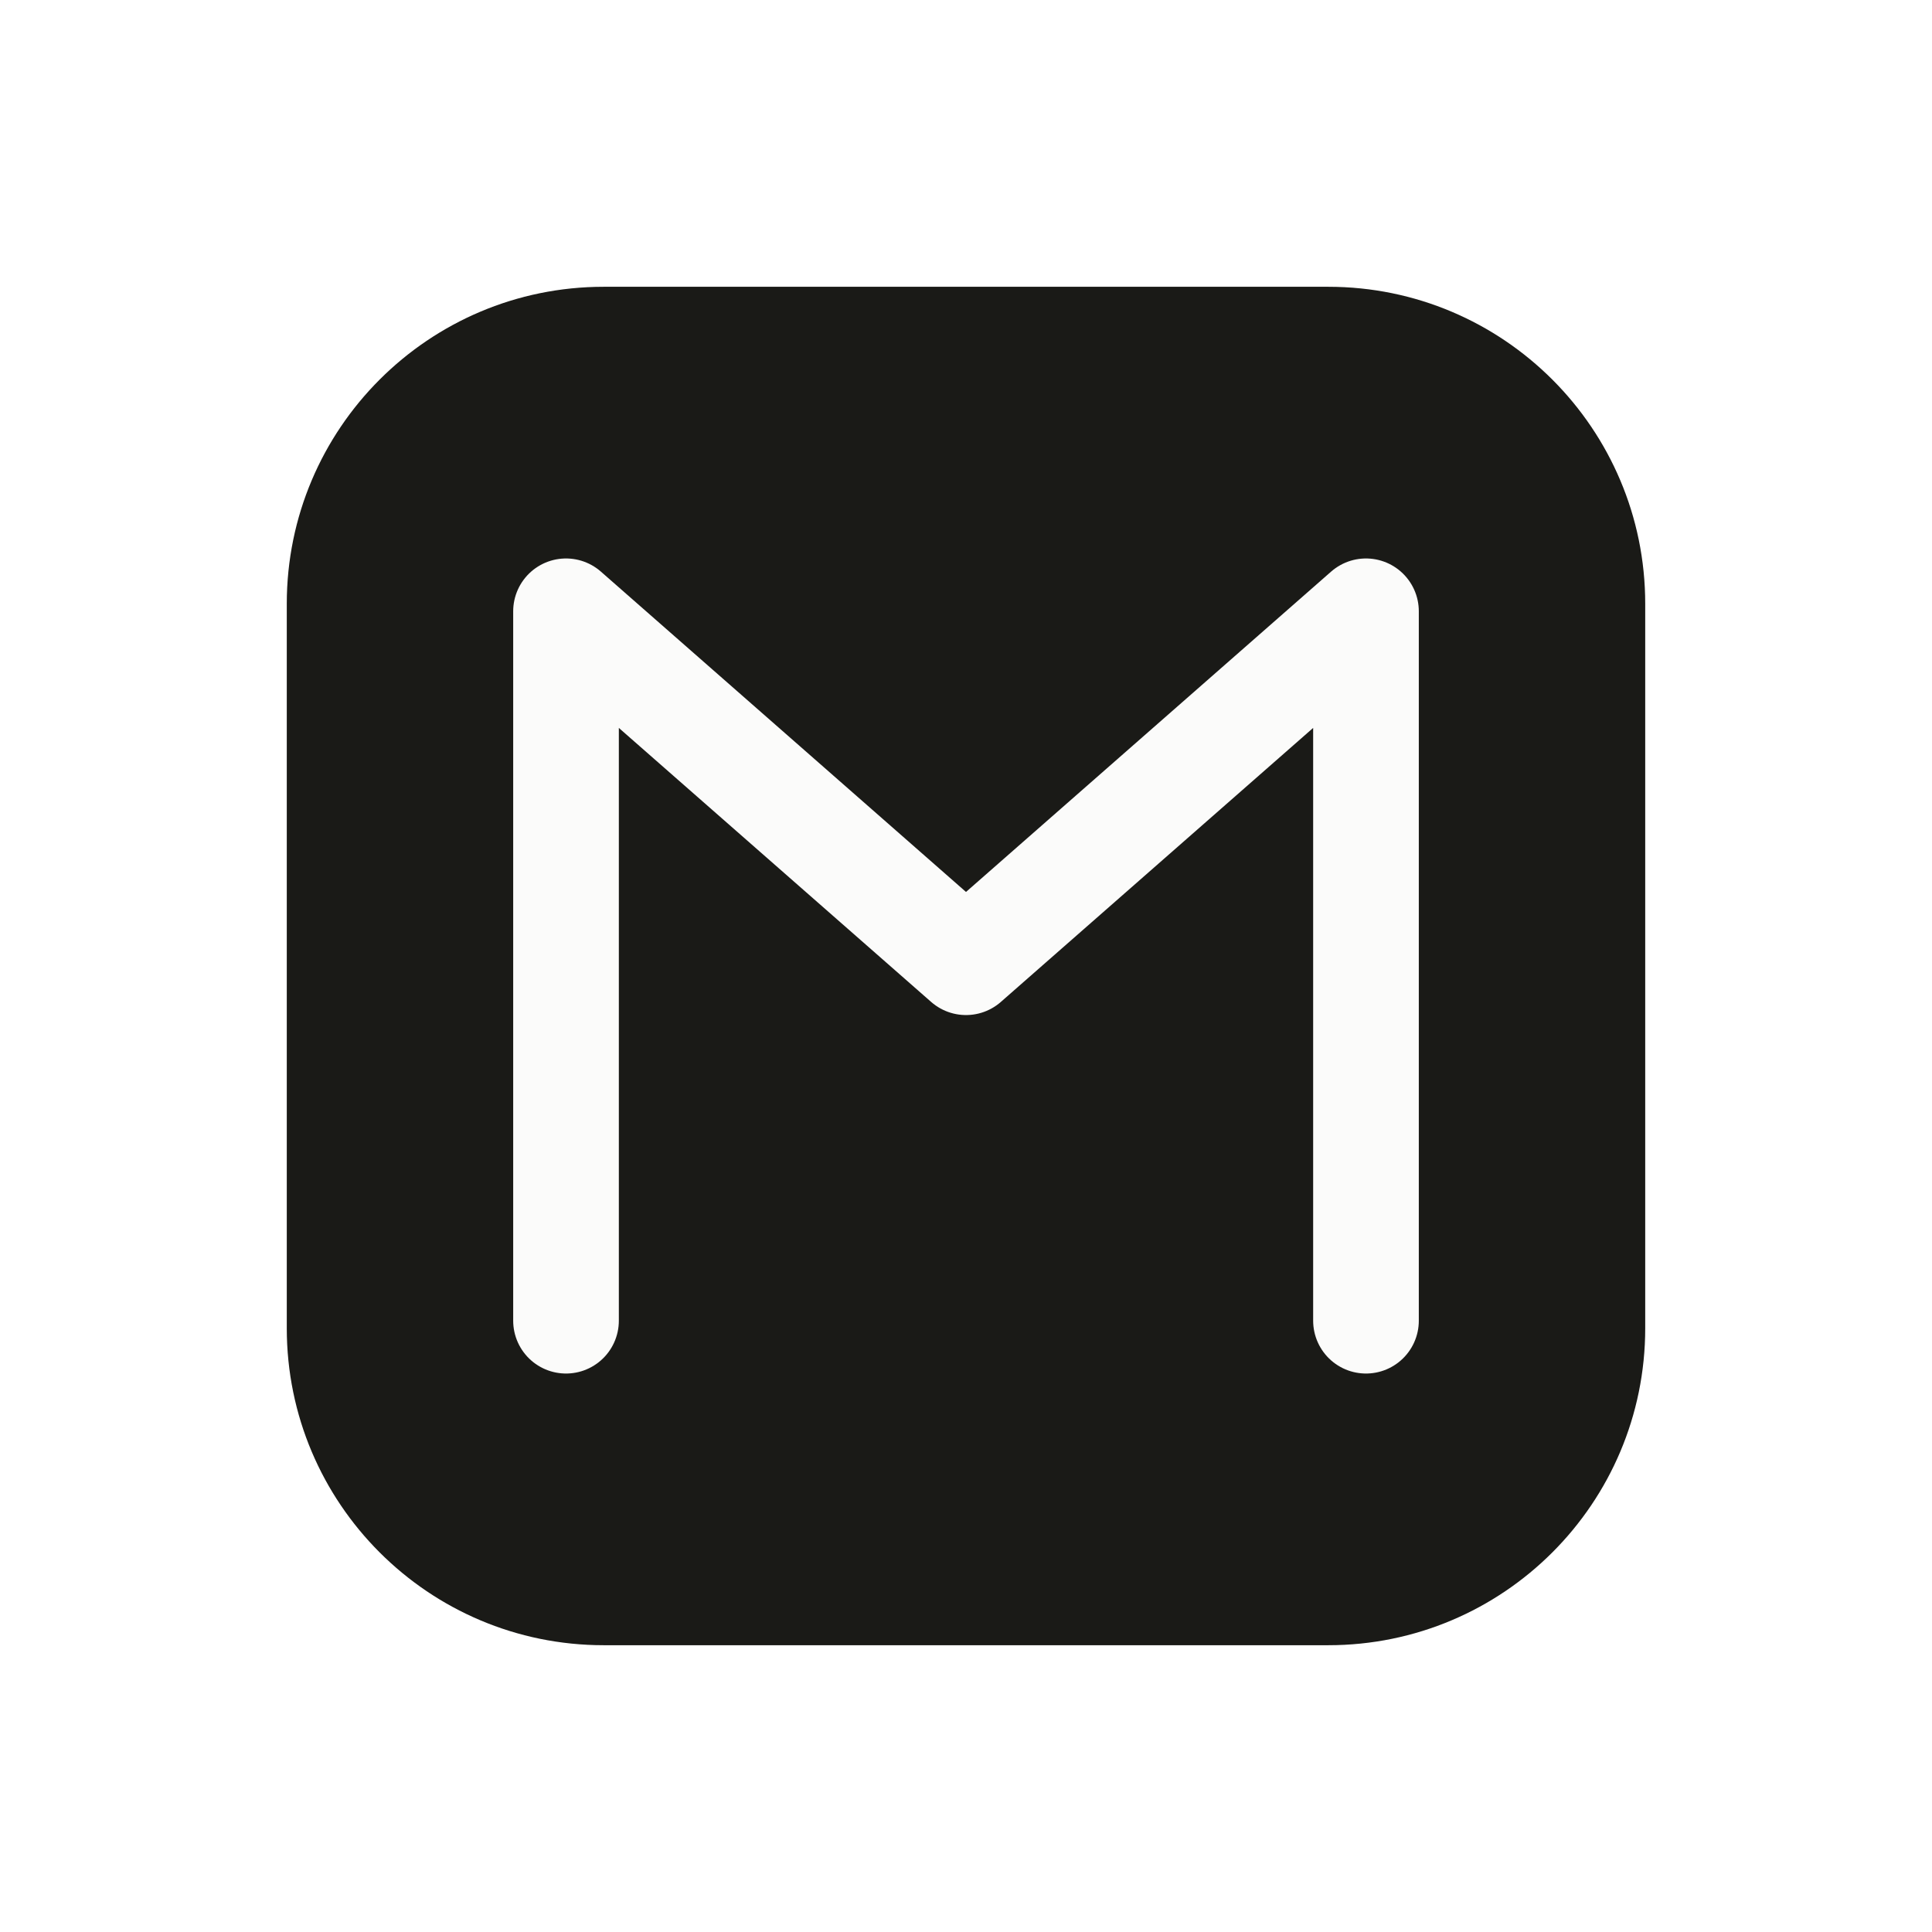
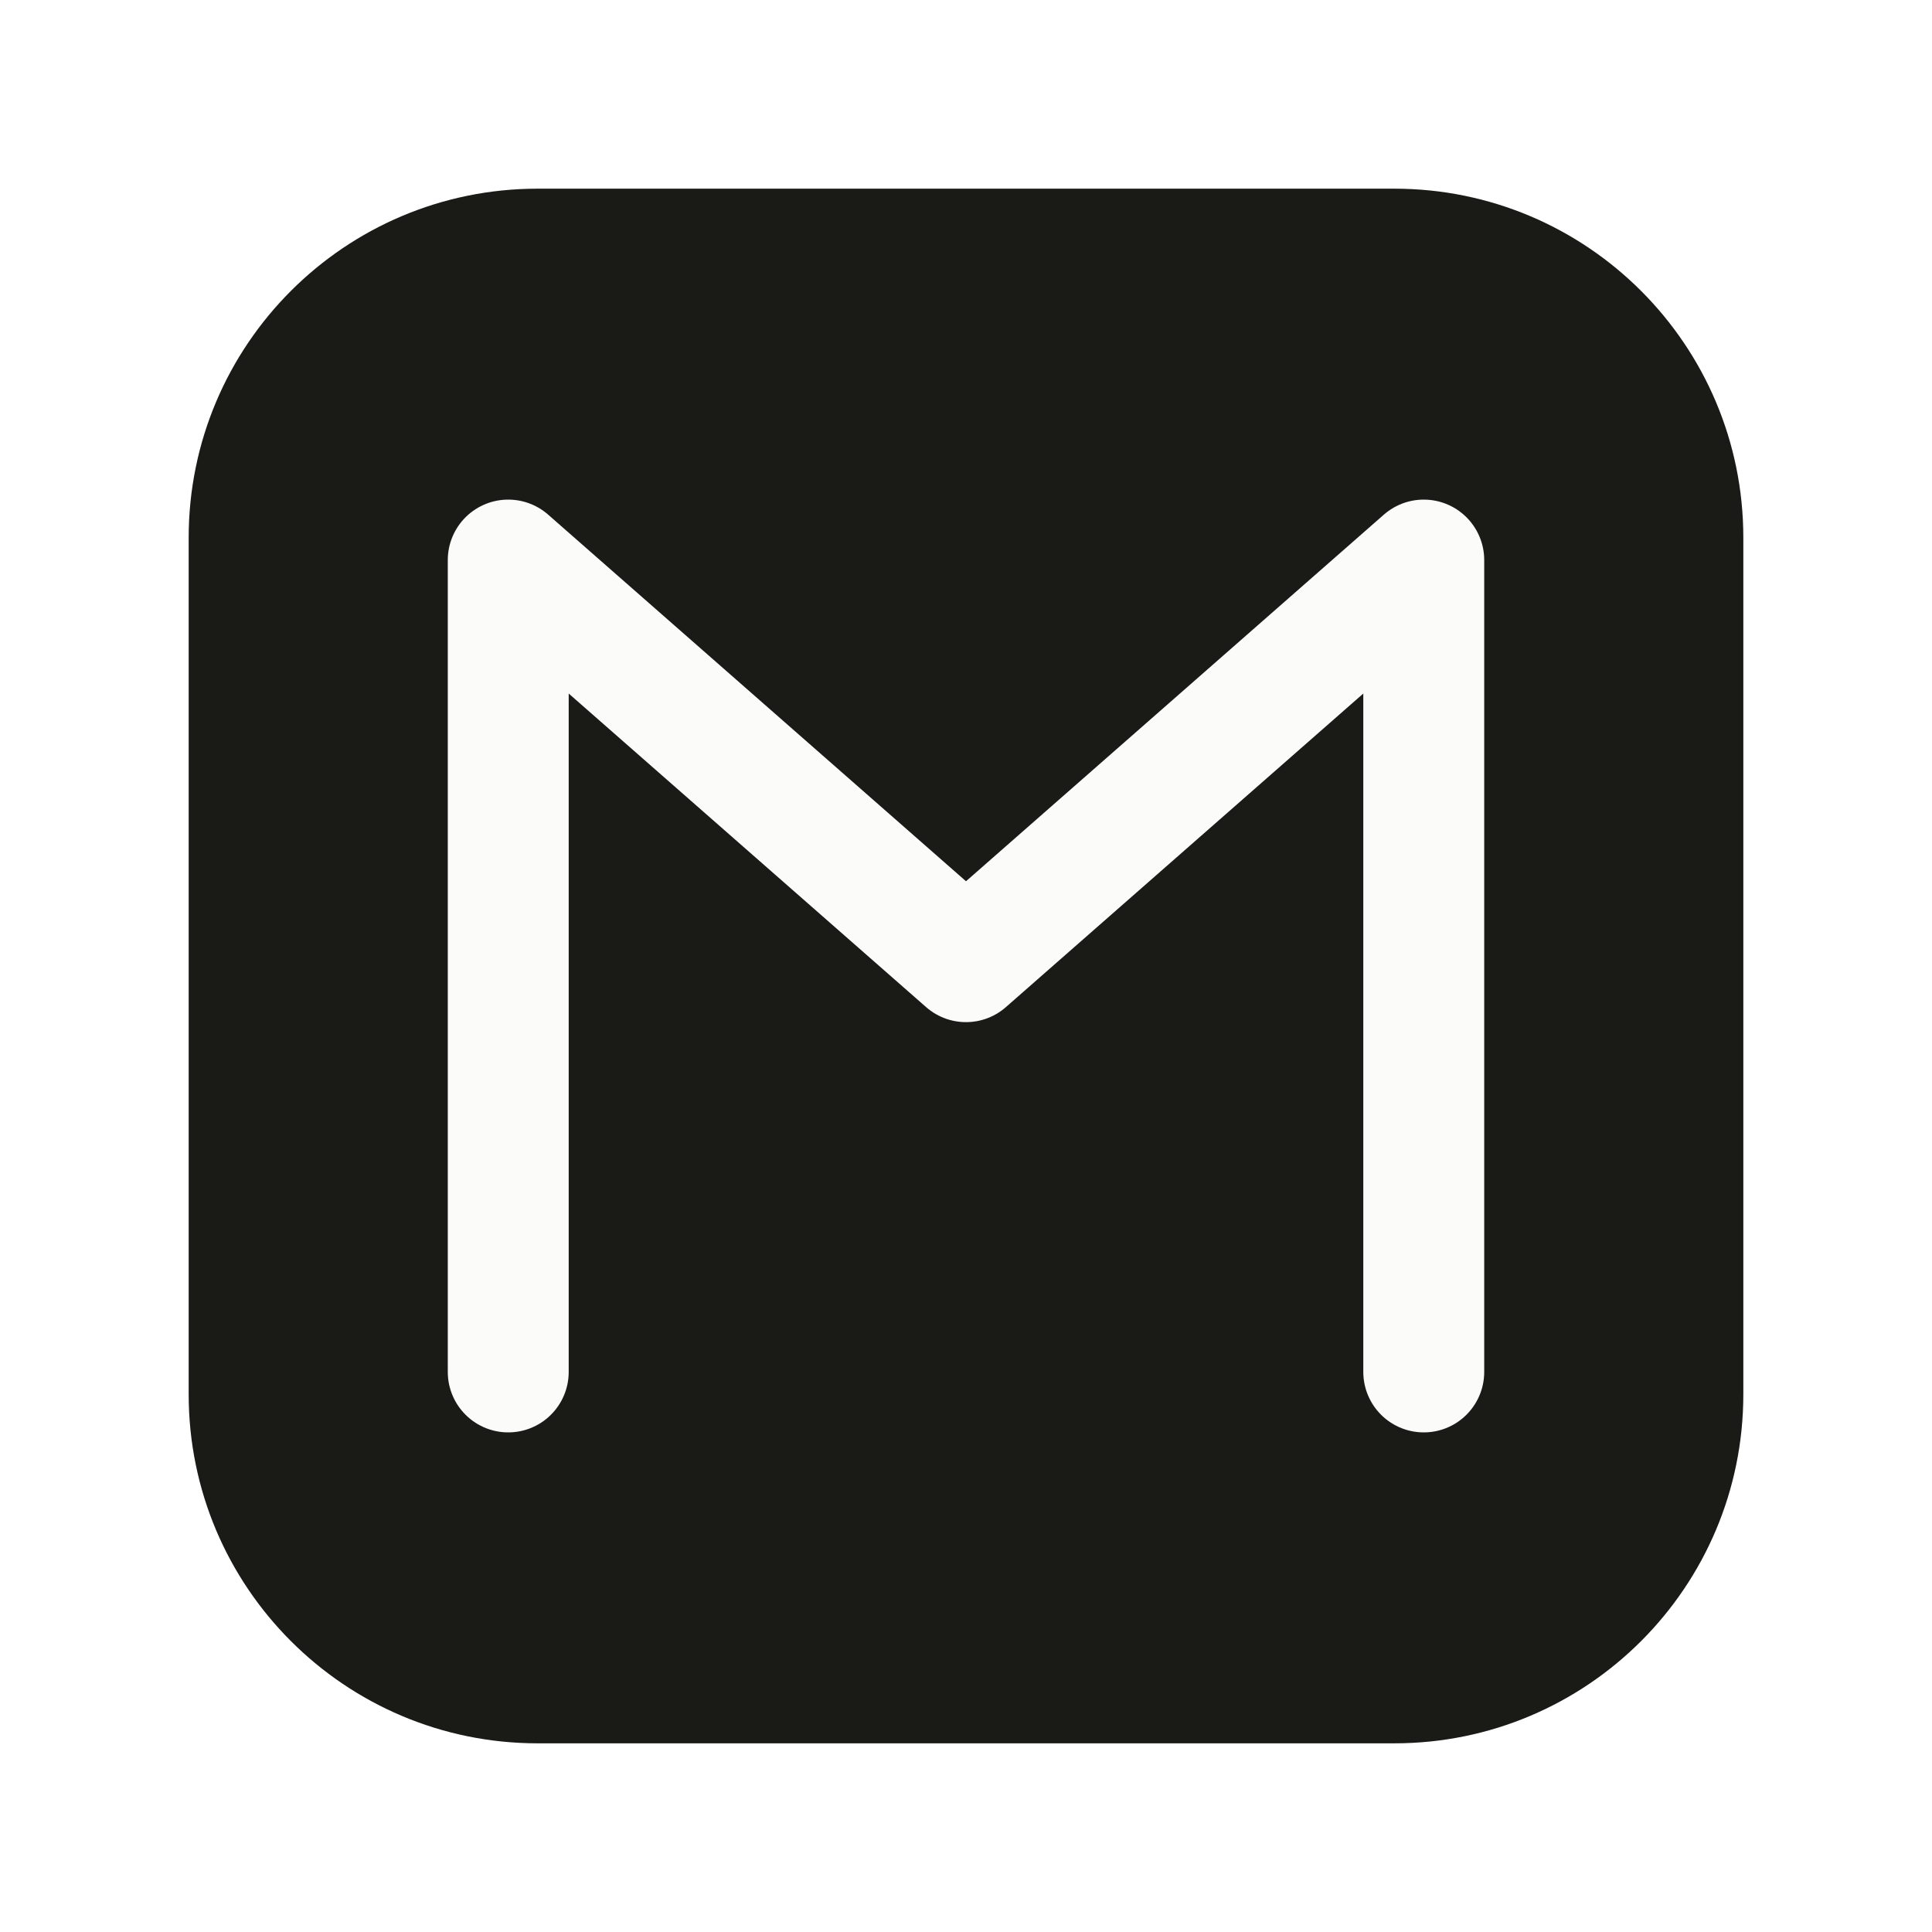
<svg xmlns="http://www.w3.org/2000/svg" viewBox="0 0 1024 1024" fill="none">
-   <rect x="152" y="152" width="720" height="720" rx="168" fill="#1a1a17" />
-   <path d="M300 700 V324 L512 510 L724 324 V700" stroke="#fbfbfa" stroke-width="56" stroke-linecap="round" stroke-linejoin="round" />
+   <rect x="100" y="100" width="824" height="824" rx="185" fill="#1a1a17" />
+   <g transform="translate(512 512) scale(1.144444) translate(-512 -512)">
+     <path d="M300 700 V324 L512 510 L724 324 V700" stroke="#fbfbfa" stroke-width="56" stroke-linecap="round" stroke-linejoin="round" />
+   </g>
</svg>
